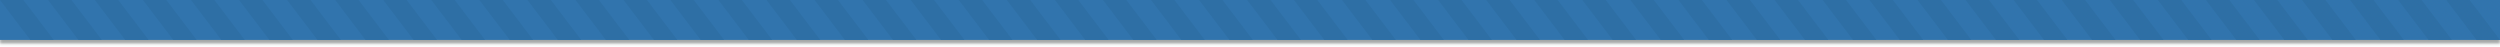
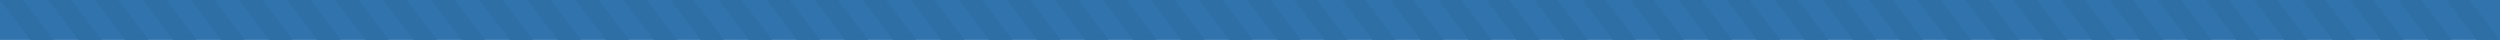
- <svg xmlns="http://www.w3.org/2000/svg" width="1440" height="27" viewBox="0 0 1440 27" fill="none">
-   <g filter="url(#filter0_d_1008_3875)">
-     <rect width="1440" height="23" fill="#3174AD" />
-   </g>
+ <svg xmlns="http://www.w3.org/2000/svg" width="1440" height="23" viewBox="0 0 1440 23" fill="none">
+   <rect width="1440" height="23" fill="#3174AD" />
  <path d="M0 0H13.478L30.964 23H17.485L0 0Z" fill="#2E6FA5" />
  <path d="M27.685 0H41.164L58.649 23H45.171L27.685 0Z" fill="#2E6FA5" />
  <path d="M54.642 0H68.121L85.606 23H72.127L54.642 0Z" fill="#2E6FA5" />
  <path d="M82.327 0H95.806L113.291 23H99.813L82.327 0Z" fill="#2E6FA5" />
  <path d="M110.013 0H123.491L140.977 23H127.498L110.013 0Z" fill="#2E6FA5" />
  <path d="M137.698 0H151.176L168.662 23H155.183L137.698 0Z" fill="#2E6FA5" />
  <path d="M165.383 0H178.862L196.347 23H182.869L165.383 0Z" fill="#2E6FA5" />
  <path d="M193.068 0H206.547L224.032 23H210.554L193.068 0Z" fill="#2E6FA5" />
  <path d="M220.754 0H234.232L251.718 23H238.239L220.754 0Z" fill="#2E6FA5" />
  <path d="M248.439 0H261.917L279.403 23H265.924L248.439 0Z" fill="#2E6FA5" />
  <path d="M276.125 0H289.603L307.088 23H293.61L276.125 0Z" fill="#2E6FA5" />
  <path d="M303.81 0H317.288L334.774 23H321.295L303.81 0Z" fill="#2E6FA5" />
  <path d="M331.495 0H344.973L362.459 23H348.981L331.495 0Z" fill="#2E6FA5" />
  <path d="M359.18 0H372.659L390.144 23H376.666L359.18 0Z" fill="#2E6FA5" />
  <path d="M386.137 0H399.616L417.101 23H403.623L386.137 0Z" fill="#2E6FA5" />
  <path d="M413.822 0H427.301L444.786 23H431.308L413.822 0Z" fill="#2E6FA5" />
  <path d="M441.508 0H454.986L472.472 23H458.993L441.508 0Z" fill="#2E6FA5" />
  <path d="M469.193 0H482.671L500.157 23H486.679L469.193 0Z" fill="#2E6FA5" />
  <path d="M496.878 0H510.357L527.842 23H514.364L496.878 0Z" fill="#2E6FA5" />
  <path d="M524.563 0H538.042L555.527 23H542.049L524.563 0Z" fill="#2E6FA5" />
  <path d="M552.249 0H565.727L583.213 23H569.734L552.249 0Z" fill="#2E6FA5" />
  <path d="M579.934 0H593.413L610.898 23H597.42L579.934 0Z" fill="#2E6FA5" />
  <path d="M607.62 0H621.098L638.583 23H625.105L607.62 0Z" fill="#2E6FA5" />
  <path d="M635.305 0H648.783L666.269 23H652.79L635.305 0Z" fill="#2E6FA5" />
  <path d="M662.99 0H676.469L693.954 23H680.476L662.99 0Z" fill="#2E6FA5" />
  <path d="M690.676 0H704.154L721.639 23H708.161L690.676 0Z" fill="#2E6FA5" />
  <path d="M718.361 0H731.839L749.325 23H735.846L718.361 0Z" fill="#2E6FA5" />
  <path d="M745.318 0H758.796L776.281 23H762.803L745.318 0Z" fill="#2E6FA5" />
  <path d="M773.003 0H786.481L803.967 23H790.488L773.003 0Z" fill="#2E6FA5" />
  <path d="M800.688 0H814.166L831.652 23H818.173L800.688 0Z" fill="#2E6FA5" />
  <path d="M828.373 0H841.852L859.337 23H845.859L828.373 0Z" fill="#2E6FA5" />
  <path d="M856.059 0H869.537L887.023 23H873.544L856.059 0Z" fill="#2E6FA5" />
  <path d="M883.744 0H897.222L914.708 23H901.229L883.744 0Z" fill="#2E6FA5" />
  <path d="M911.429 0H924.908L942.393 23H928.915L911.429 0Z" fill="#2E6FA5" />
  <path d="M939.115 0H952.593L970.078 23H956.6L939.115 0Z" fill="#2E6FA5" />
  <path d="M966.8 0H980.278L997.764 23H984.286L966.8 0Z" fill="#2E6FA5" />
  <path d="M994.485 0H1007.96L1025.45 23H1011.97L994.485 0Z" fill="#2E6FA5" />
  <path d="M1022.17 0H1035.65L1053.13 23H1039.66L1022.17 0Z" fill="#2E6FA5" />
  <path d="M1049.86 0H1063.33L1080.82 23H1067.34L1049.86 0Z" fill="#2E6FA5" />
  <path d="M1076.81 0H1090.29L1107.78 23H1094.3L1076.81 0Z" fill="#2E6FA5" />
  <path d="M1104.5 0H1117.98L1135.46 23H1121.98L1104.5 0Z" fill="#2E6FA5" />
  <path d="M1132.18 0H1145.66L1163.15 23H1149.67L1132.18 0Z" fill="#2E6FA5" />
  <path d="M1159.87 0H1173.35L1190.83 23H1177.35L1159.87 0Z" fill="#2E6FA5" />
  <path d="M1187.55 0H1201.03L1218.52 23H1205.04L1187.55 0Z" fill="#2E6FA5" />
  <path d="M1215.24 0H1228.72L1246.2 23H1232.72L1215.24 0Z" fill="#2E6FA5" />
  <path d="M1242.92 0H1256.4L1273.89 23H1260.41L1242.92 0Z" fill="#2E6FA5" />
  <path d="M1270.61 0H1284.09L1301.57 23H1288.1L1270.61 0Z" fill="#2E6FA5" />
  <path d="M1298.29 0H1311.77L1329.26 23H1315.78L1298.29 0Z" fill="#2E6FA5" />
  <path d="M1325.98 0H1339.46L1356.94 23H1343.47L1325.98 0Z" fill="#2E6FA5" />
  <path d="M1353.67 0H1367.14L1384.63 23H1371.15L1353.67 0Z" fill="#2E6FA5" />
  <path d="M1381.35 0H1394.83L1412.31 23H1398.84L1381.35 0Z" fill="#2E6FA5" />
  <path d="M1409.04 0H1422.51L1440 23H1426.52L1409.04 0Z" fill="#2E6FA5" />
-   <defs>
-     <filter id="filter0_d_1008_3875" x="-2" y="0" width="1444" height="27" filterUnits="userSpaceOnUse" color-interpolation-filters="sRGB">
-       <feFlood flood-opacity="0" result="BackgroundImageFix" />
-       <feColorMatrix in="SourceAlpha" type="matrix" values="0 0 0 0 0 0 0 0 0 0 0 0 0 0 0 0 0 0 127 0" result="hardAlpha" />
-       <feOffset dy="2" />
-       <feGaussianBlur stdDeviation="1" />
-       <feColorMatrix type="matrix" values="0 0 0 0 0.275 0 0 0 0 0.298 0 0 0 0 0.298 0 0 0 0.5 0" />
-       <feBlend mode="normal" in2="BackgroundImageFix" result="effect1_dropShadow_1008_3875" />
-       <feBlend mode="normal" in="SourceGraphic" in2="effect1_dropShadow_1008_3875" result="shape" />
-     </filter>
-   </defs>
</svg>
